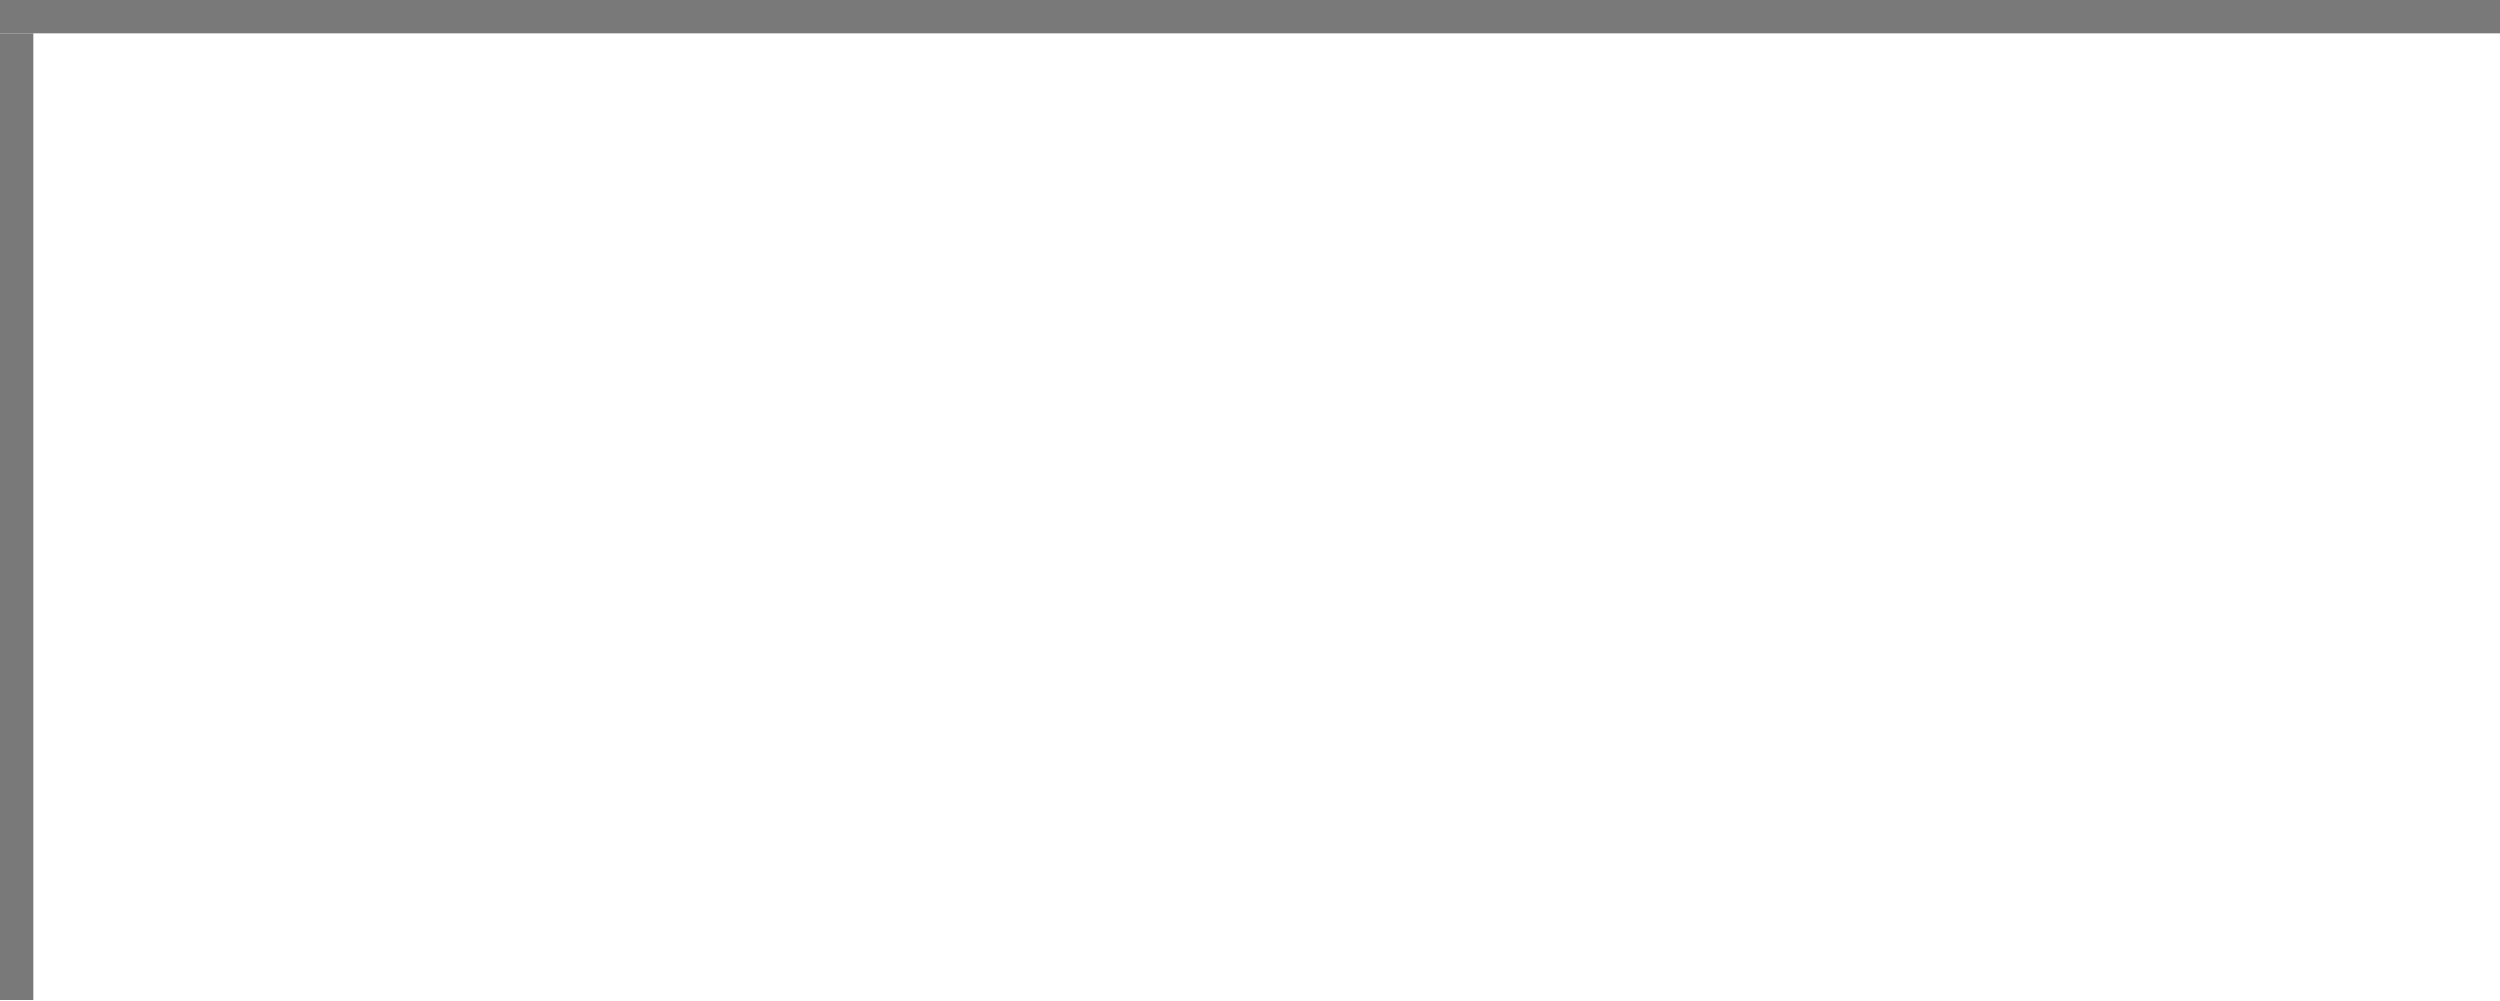
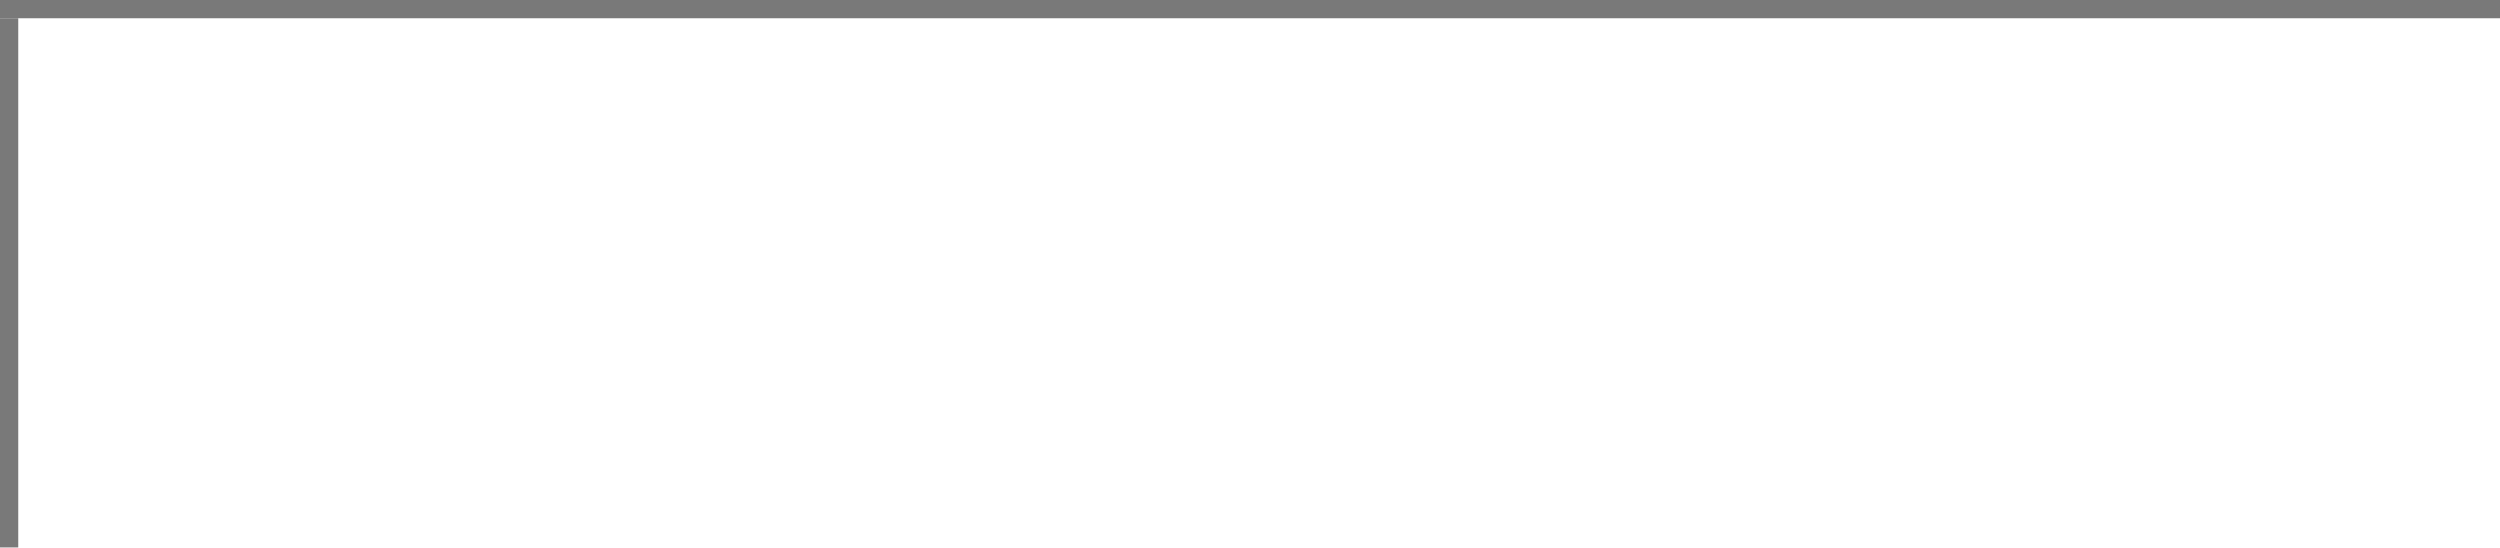
- <svg xmlns="http://www.w3.org/2000/svg" version="1.1" width="75px" height="30px" viewBox="561 30 75 30">
-   <path d="M 1 1  L 75 1  L 75 30  L 1 30  L 1 1  Z " fill-rule="nonzero" fill="rgba(255, 255, 255, 1)" stroke="none" transform="matrix(1 0 0 1 561 30 )" class="fill" />
-   <path d="M 0.5 1  L 0.5 30  " stroke-width="1" stroke-dasharray="0" stroke="rgba(121, 121, 121, 1)" fill="none" transform="matrix(1 0 0 1 561 30 )" class="stroke" />
-   <path d="M 0 0.5  L 75 0.5  " stroke-width="1" stroke-dasharray="0" stroke="rgba(121, 121, 121, 1)" fill="none" transform="matrix(1 0 0 1 561 30 )" class="stroke" />
+ <svg xmlns="http://www.w3.org/2000/svg" version="1.1" width="137px" height="30px" viewBox="424 30 137 30">
+   <path d="M 1 1  L 137 1  L 137 30  L 1 30  L 1 1  Z " fill-rule="nonzero" fill="rgba(255, 255, 255, 1)" stroke="none" transform="matrix(1 0 0 1 424 30 )" class="fill" />
+   <path d="M 0.5 1  L 0.5 30  " stroke-width="1" stroke-dasharray="0" stroke="rgba(121, 121, 121, 1)" fill="none" transform="matrix(1 0 0 1 424 30 )" class="stroke" />
+   <path d="M 0 0.5  L 137 0.5  " stroke-width="1" stroke-dasharray="0" stroke="rgba(121, 121, 121, 1)" fill="none" transform="matrix(1 0 0 1 424 30 )" class="stroke" />
</svg>
